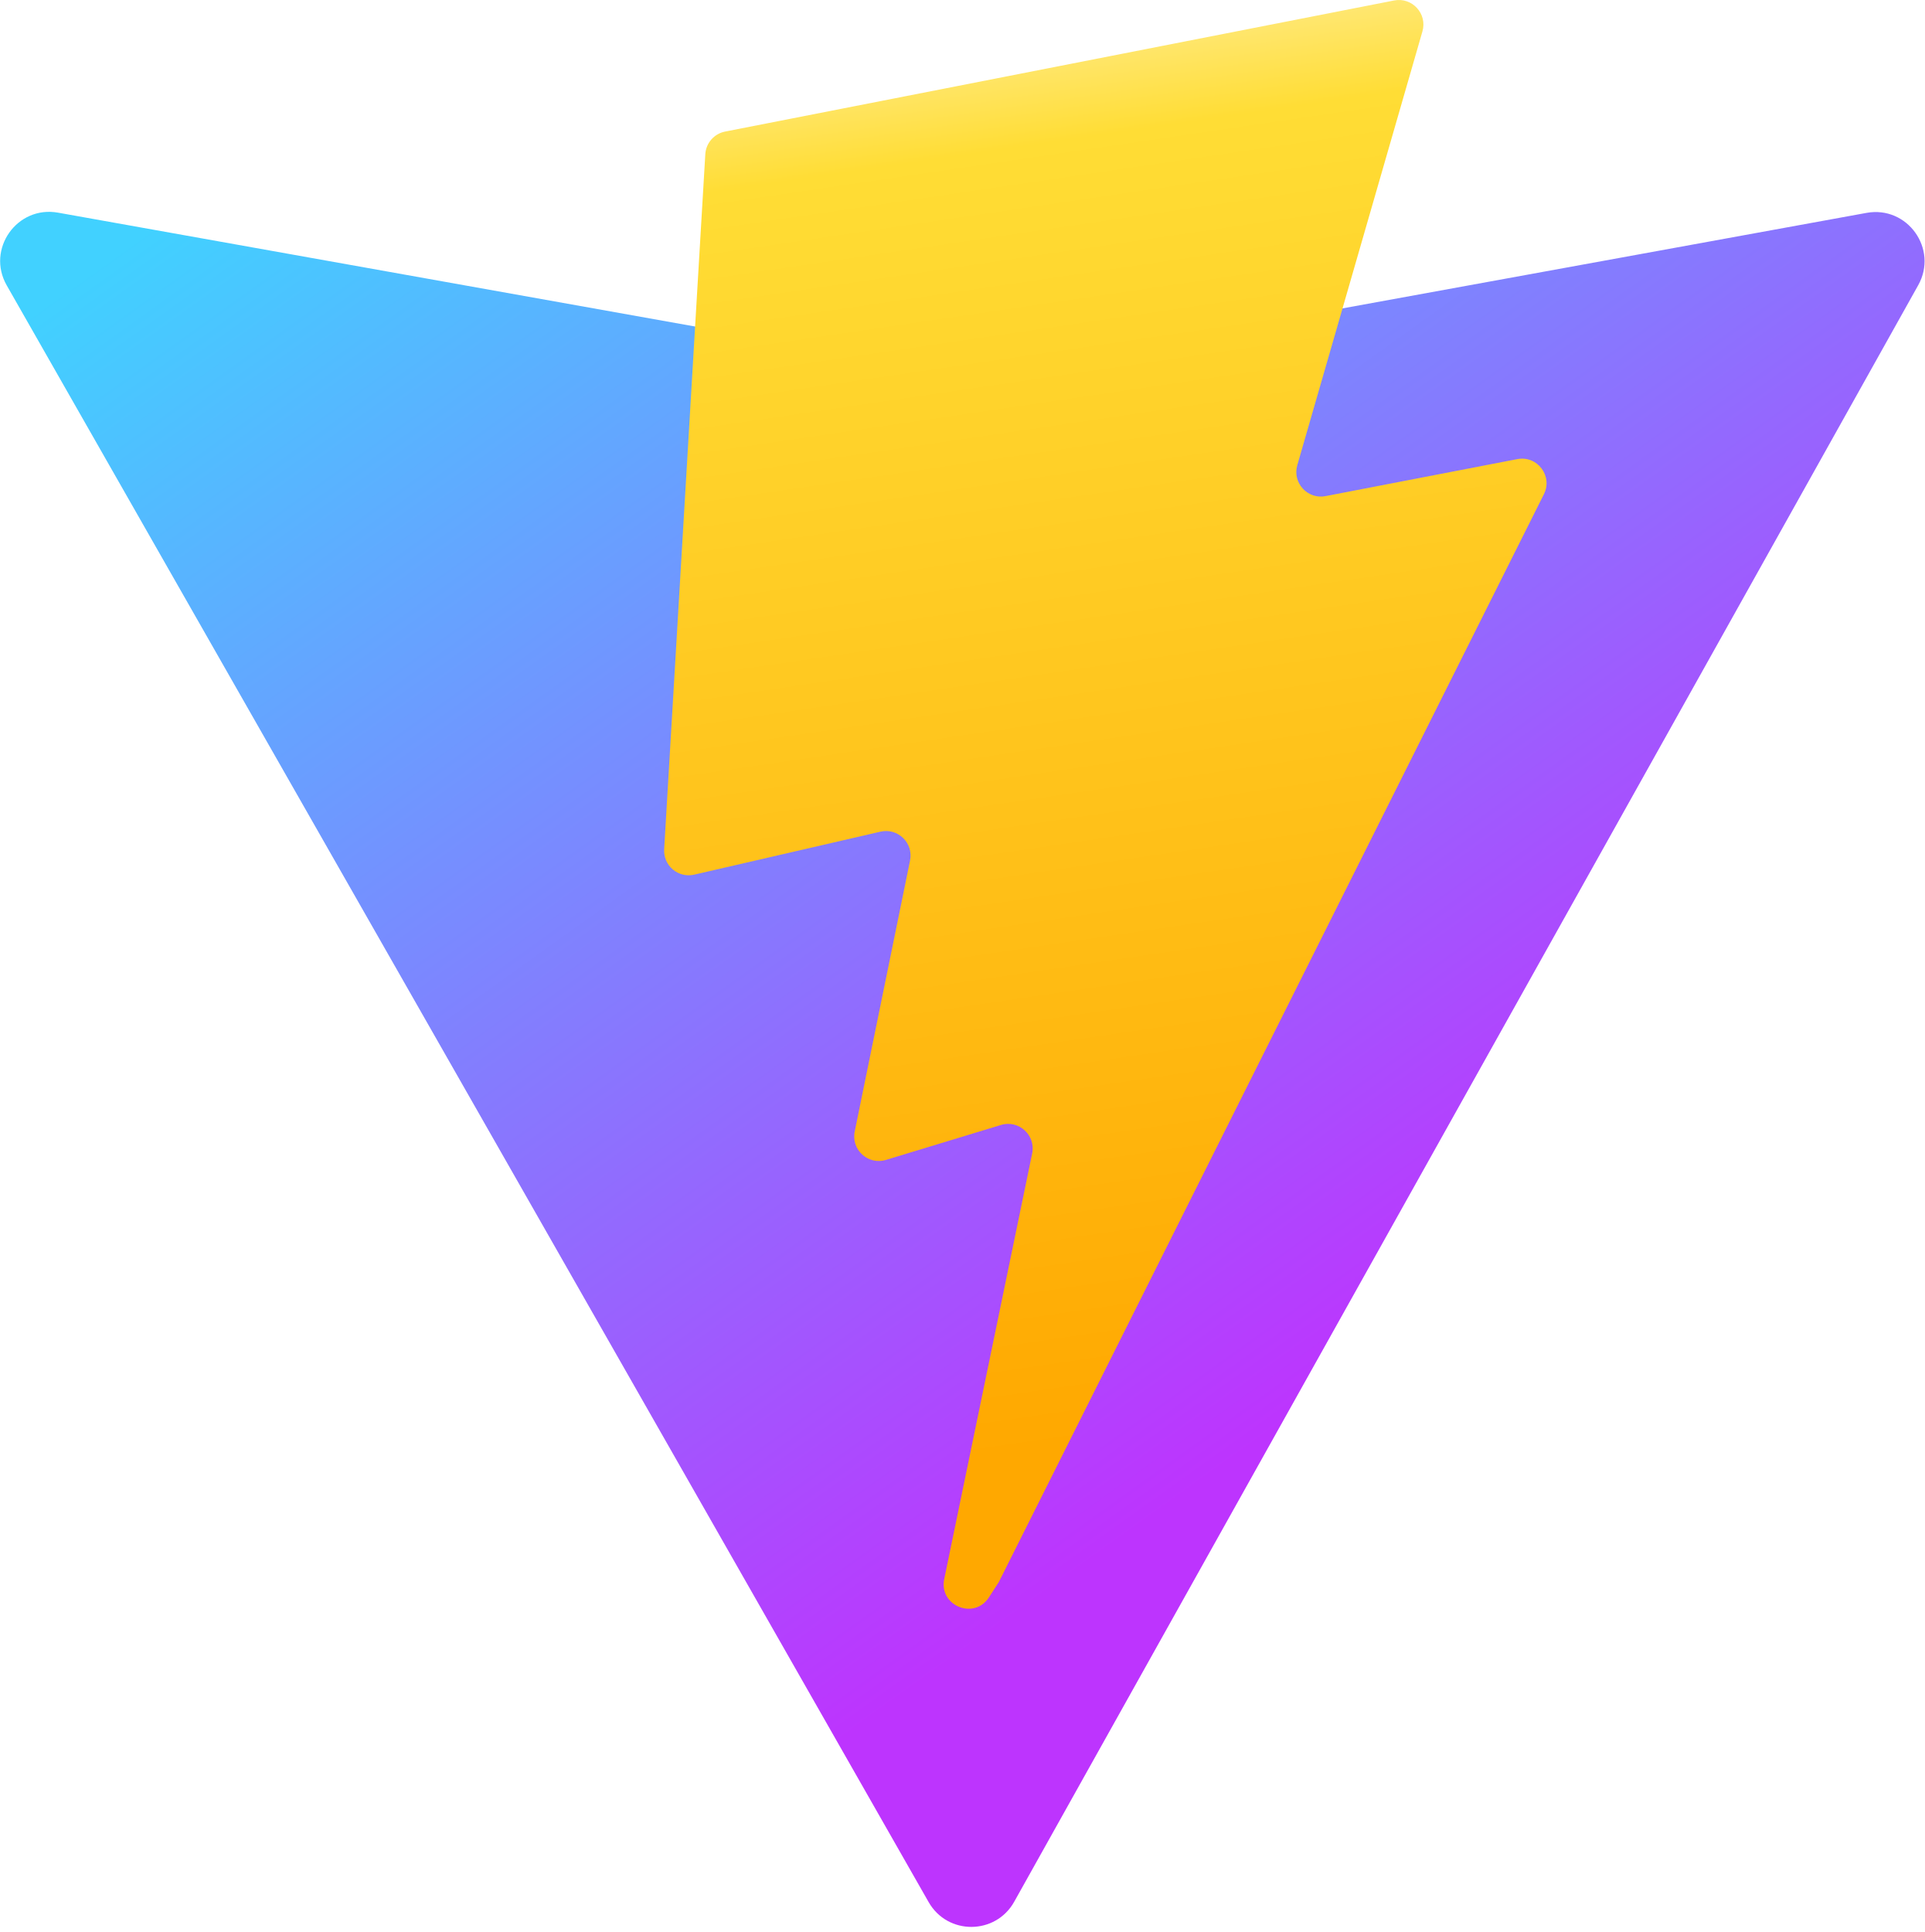
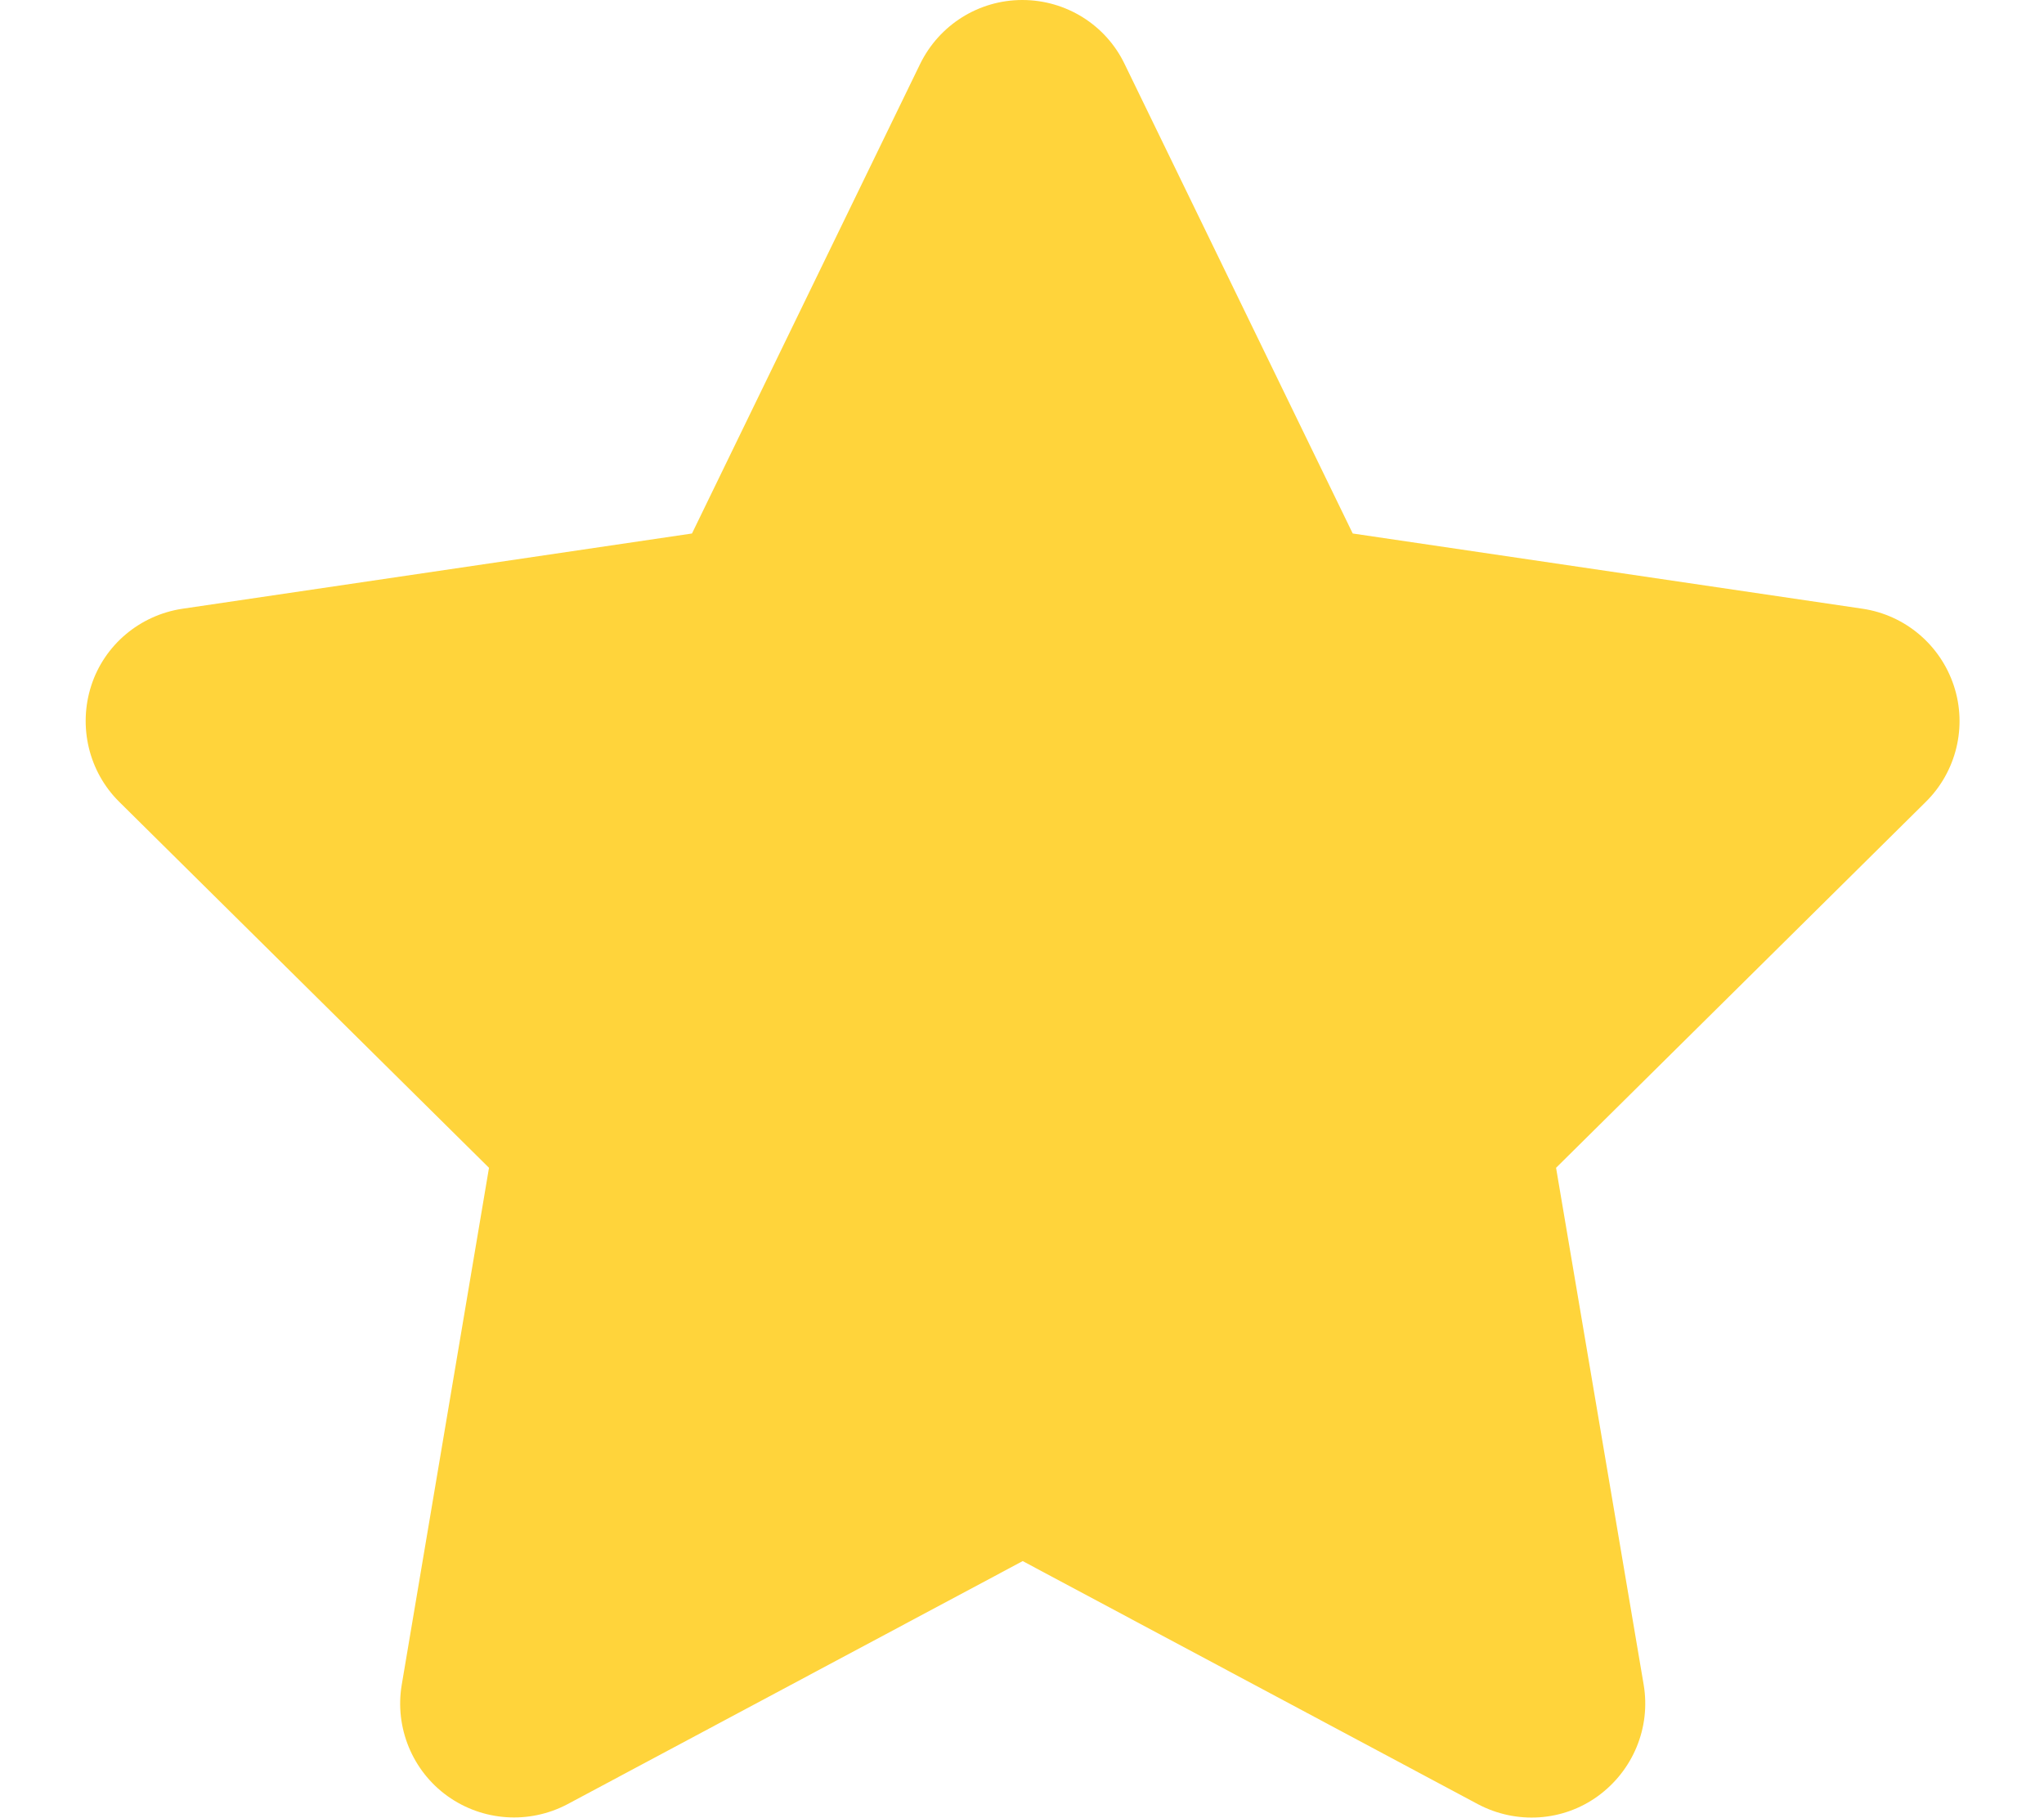
- <svg xmlns="http://www.w3.org/2000/svg" aria-hidden="true" role="img" class="iconify iconify--logos" width="31.88" height="32" preserveAspectRatio="xMidYMid meet" viewBox="0 0 256 257">
-   <defs>
-     <linearGradient id="IconifyId1813088fe1fbc01fb466" x1="-.828%" x2="57.636%" y1="7.652%" y2="78.411%">
-       <stop offset="0%" stop-color="#41D1FF" />
-       <stop offset="100%" stop-color="#BD34FE" />
-     </linearGradient>
-     <linearGradient id="IconifyId1813088fe1fbc01fb467" x1="43.376%" x2="50.316%" y1="2.242%" y2="89.03%">
-       <stop offset="0%" stop-color="#FFEA83" />
-       <stop offset="8.333%" stop-color="#FFDD35" />
-       <stop offset="100%" stop-color="#FFA800" />
-     </linearGradient>
-   </defs>
-   <path fill="url(#IconifyId1813088fe1fbc01fb466)" d="M255.153 37.938L134.897 252.976c-2.483 4.44-8.862 4.466-11.382.048L.875 37.958c-2.746-4.814 1.371-10.646 6.827-9.67l120.385 21.517a6.537 6.537 0 0 0 2.322-.004l117.867-21.483c5.438-.991 9.574 4.796 6.877 9.62Z" />
-   <path fill="url(#IconifyId1813088fe1fbc01fb467)" d="M185.432.063L96.44 17.501a3.268 3.268 0 0 0-2.634 3.014l-5.474 92.456a3.268 3.268 0 0 0 3.997 3.378l24.777-5.718c2.318-.535 4.413 1.507 3.936 3.838l-7.361 36.047c-.495 2.426 1.782 4.5 4.151 3.78l15.304-4.649c2.372-.72 4.652 1.36 4.15 3.788l-11.698 56.621c-.732 3.542 3.979 5.473 5.943 2.437l1.313-2.028l72.516-144.72c1.215-2.423-.88-5.186-3.54-4.672l-25.505 4.922c-2.396.462-4.435-1.77-3.759-4.114l16.646-57.705c.677-2.35-1.37-4.583-3.769-4.113Z" />
+ <svg xmlns="http://www.w3.org/2000/svg" viewBox="0 0 576 512">
+   <path fill="#FFD43B" d="M316.9 18C311.6 7 300.4 0 288.1 0s-23.4 7-28.8 18L195 150.3 51.4 171.5c-12 1.8-22 10.2-25.7 21.7s-.7 24.2 7.9 32.7L137.8 329 113.2 474.7c-2 12 3 24.2 12.9 31.3s23 8 33.8 2.3l128.3-68.5 128.3 68.5c10.8 5.7 23.9 4.9 33.8-2.3s14.9-19.3 12.9-31.3L438.5 329 542.7 225.9c8.6-8.5 11.7-21.2 7.9-32.7s-13.7-19.9-25.7-21.7L381.2 150.3 316.9 18z" />
</svg>
